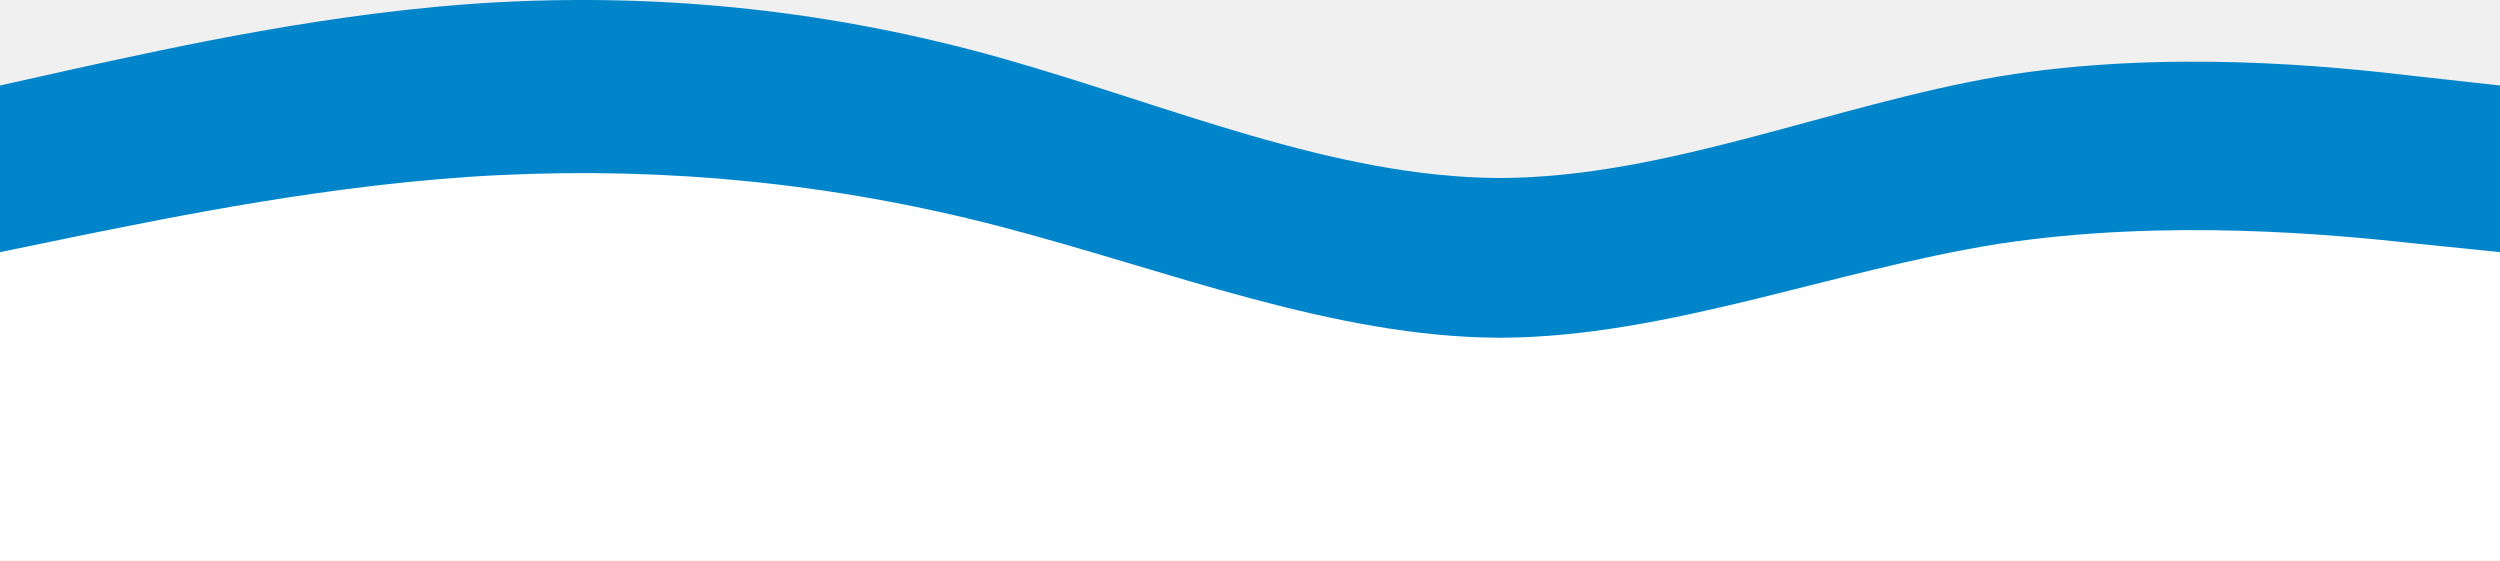
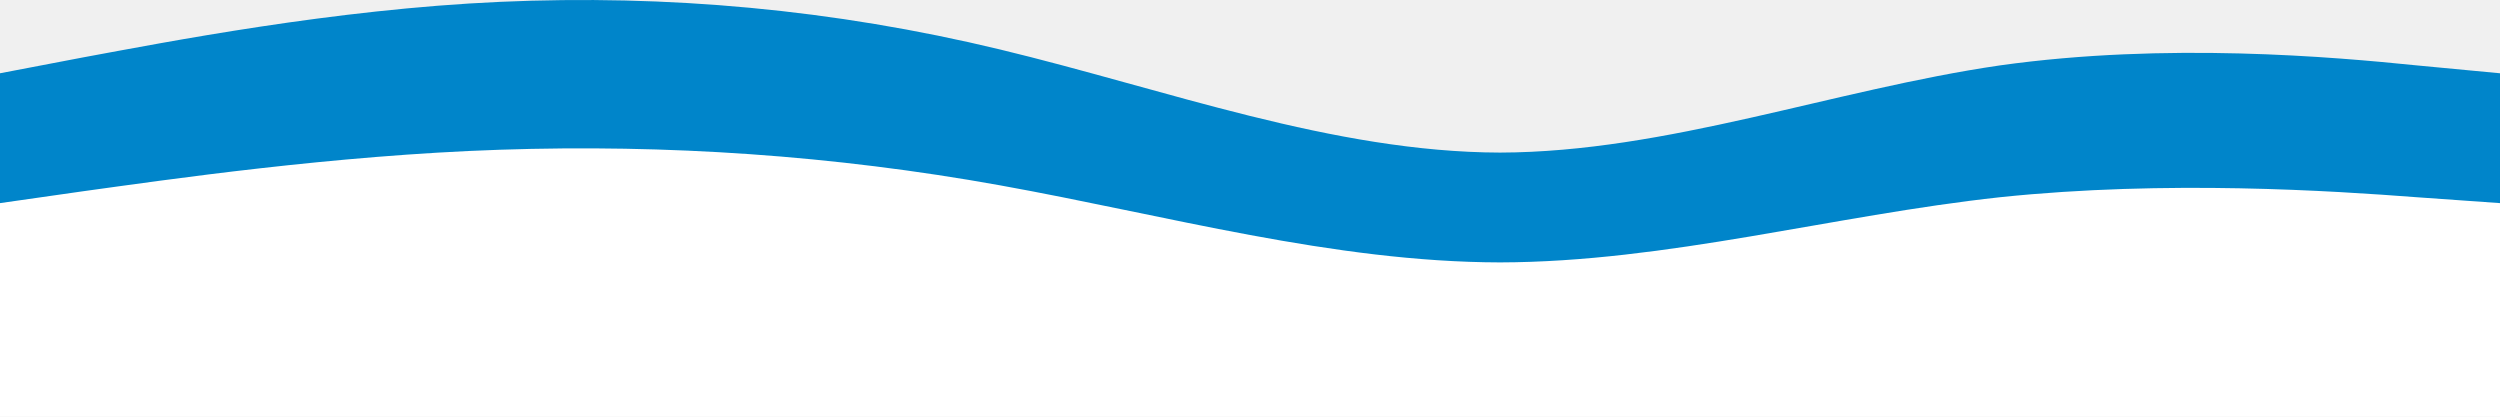
- <svg xmlns="http://www.w3.org/2000/svg" height="322.837" width="1440" version="1.1" viewBox="0 0 1440 322.837" id="Layer_2">
+ <svg xmlns="http://www.w3.org/2000/svg" height="240" width="1440" version="1.1" viewBox="0 0 1440 240" id="Layer_2">
  <defs id="defs52">
    <style id="style50">.cls-1{fill:none;}.cls-2{fill:#003087;}.cls-3{fill:#0085ca;}.cls-4{fill:#a6d4ec;}.cls-5{fill:#54addb;}</style>
  </defs>
  <g transform="translate(0,-295.7863)" id="g954">
    <g id="g1023">
      <g style="fill:#ffffff;fill-opacity:1" id="g1032">
        <g id="g1041">
          <g id="g1">
            <g id="g2">
              <g id="g3">
-                 <path fill="#ffffff" fill-opacity="1" d="m 0,345.027 48,-10.7 c 48,-10.3 144,-32.3 240,-37.3 96,-5 192,5 288,32 96,27 192,69 288,69.3 96,-0.3 192,-42.3 288,-58.6 96,-15.7 192,-5.7 240,0 l 48,5.3 v 192 h -48 c -48,0 -144,0 -240,0 -96,0 -192,0 -288,0 -96,0 -192,0 -288,0 -96,0 -192,0 -288,0 -96,0 -192,0 -240,0 H 0 Z" id="path117-6" style="fill:#0085ca;fill-opacity:1" />
-                 <path fill="#ffffff" fill-opacity="1" d="m 0,441.027 48,-9.897 c 48,-9.527 144,-29.877 240,-34.502 96,-4.625 192,4.625 288,29.599 96,24.974 192,63.824 288,64.101 96,-0.278 192,-39.127 288,-54.204 96,-14.522 192,-5.272 240,0 l 48,4.902 v 177.596 h -48 c -48,0 -144,0 -240,0 -96,0 -192,0 -288,0 -96,0 -192,0 -288,0 -96,0 -192,0 -288,0 -96,0 -192,0 -240,0 H 0 Z" id="path117" style="fill:#ffffff;fill-opacity:1;stroke-width:0.962" />
+                 <g id="g4" transform="matrix(1,0,0,0.8571429,0,42.25518)">
+                   <path fill="#ffffff" fill-opacity="1" d="m 0,345.027 48,-10.7 c 48,-10.3 144,-32.3 240,-37.3 96,-5 192,5 288,32 96,27 192,69 288,69.3 96,-0.3 192,-42.3 288,-58.6 96,-15.7 192,-5.7 240,0 l 48,5.3 v 192 h -48 c -48,0 -144,0 -240,0 -96,0 -192,0 -288,0 -96,0 -192,0 -288,0 -96,0 -192,0 -288,0 -96,0 -192,0 -240,0 H 0 Z" id="path117-6" style="fill:#0085ca;fill-opacity:1" />
+                   <path fill="#ffffff" fill-opacity="1" d="m 0,432.283 48,-7.997 c 48,-7.698 144,-24.141 240,-27.878 96,-3.737 192,3.737 288,23.917 96,20.18 192,51.571 288,51.796 96,-0.224 192,-31.615 288,-43.798 96,-11.734 192,-4.26 240,0 l 48,3.961 v 143.503 h -48 c -48,0 -144,0 -240,0 -96,0 -192,0 -288,0 -96,0 -192,0 -288,0 -96,0 -192,0 -288,0 -96,0 -192,0 -240,0 H 0 Z" id="path117" style="fill:#ffffff;fill-opacity:1;stroke-width:0.865" />
+                 </g>
              </g>
            </g>
          </g>
        </g>
      </g>
    </g>
  </g>
  <style id="style121" type="text/css">
	.st0{fill:#2EAA9E;}
</style>
</svg>
